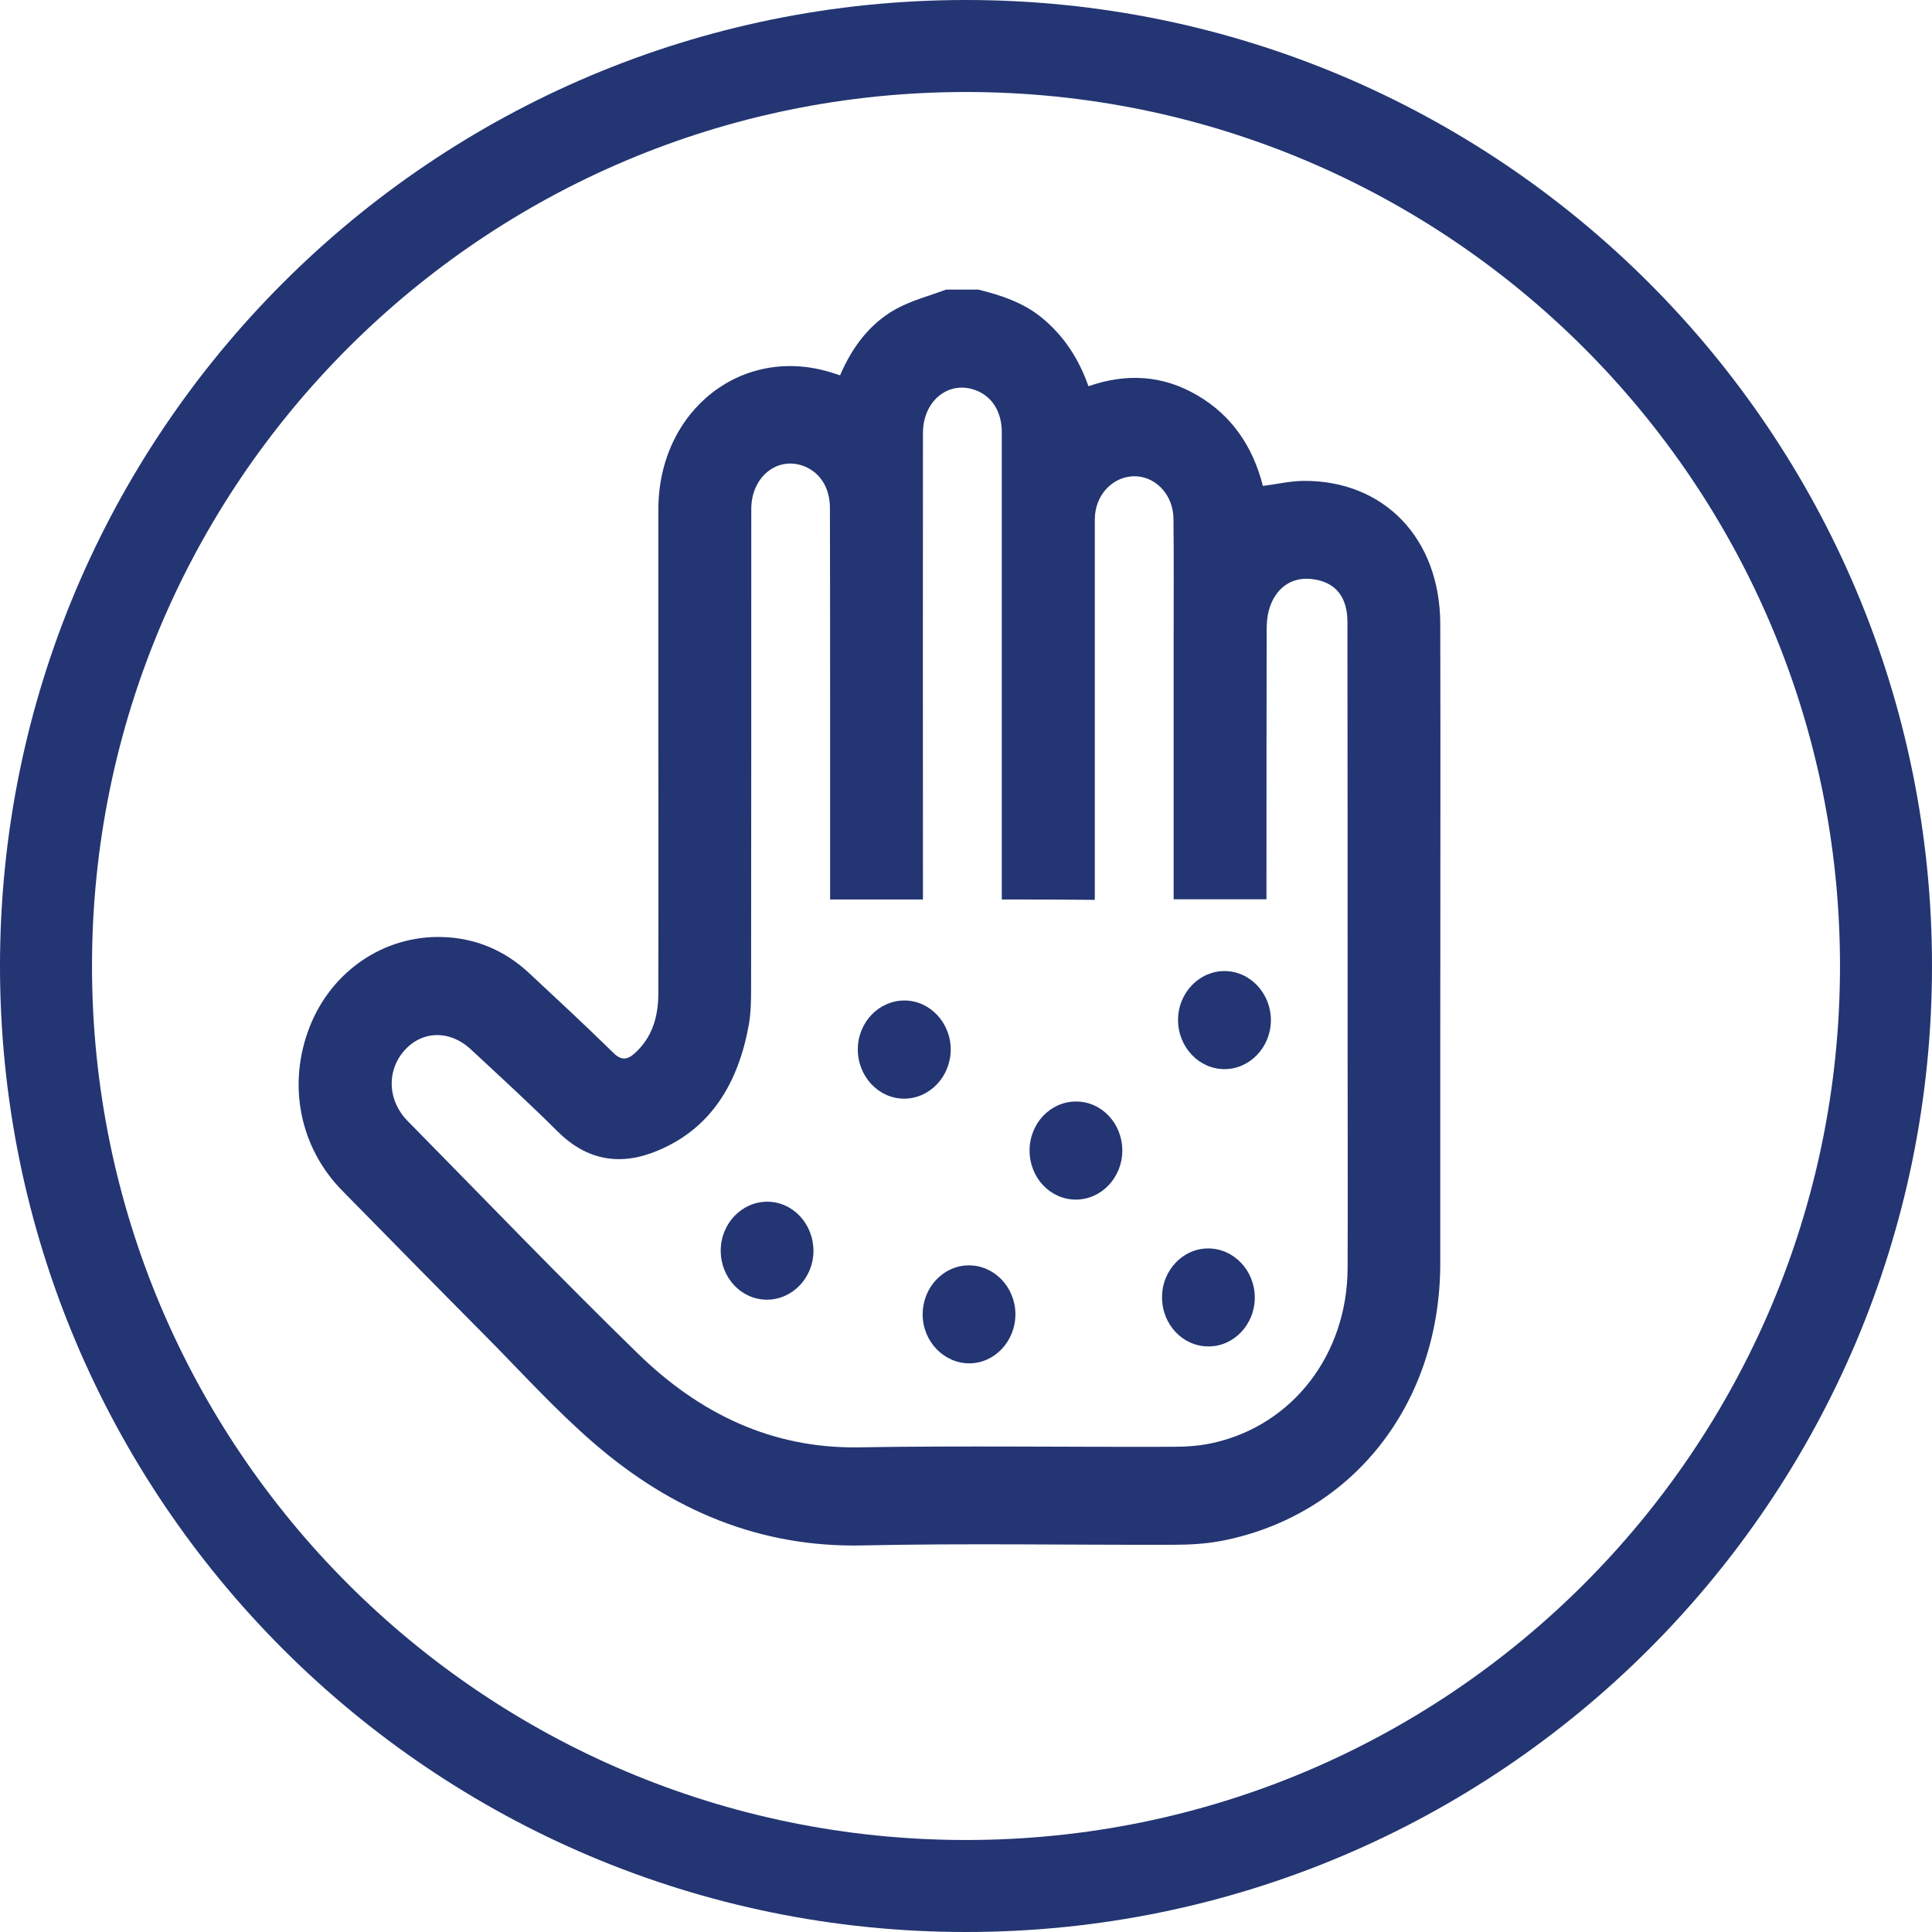
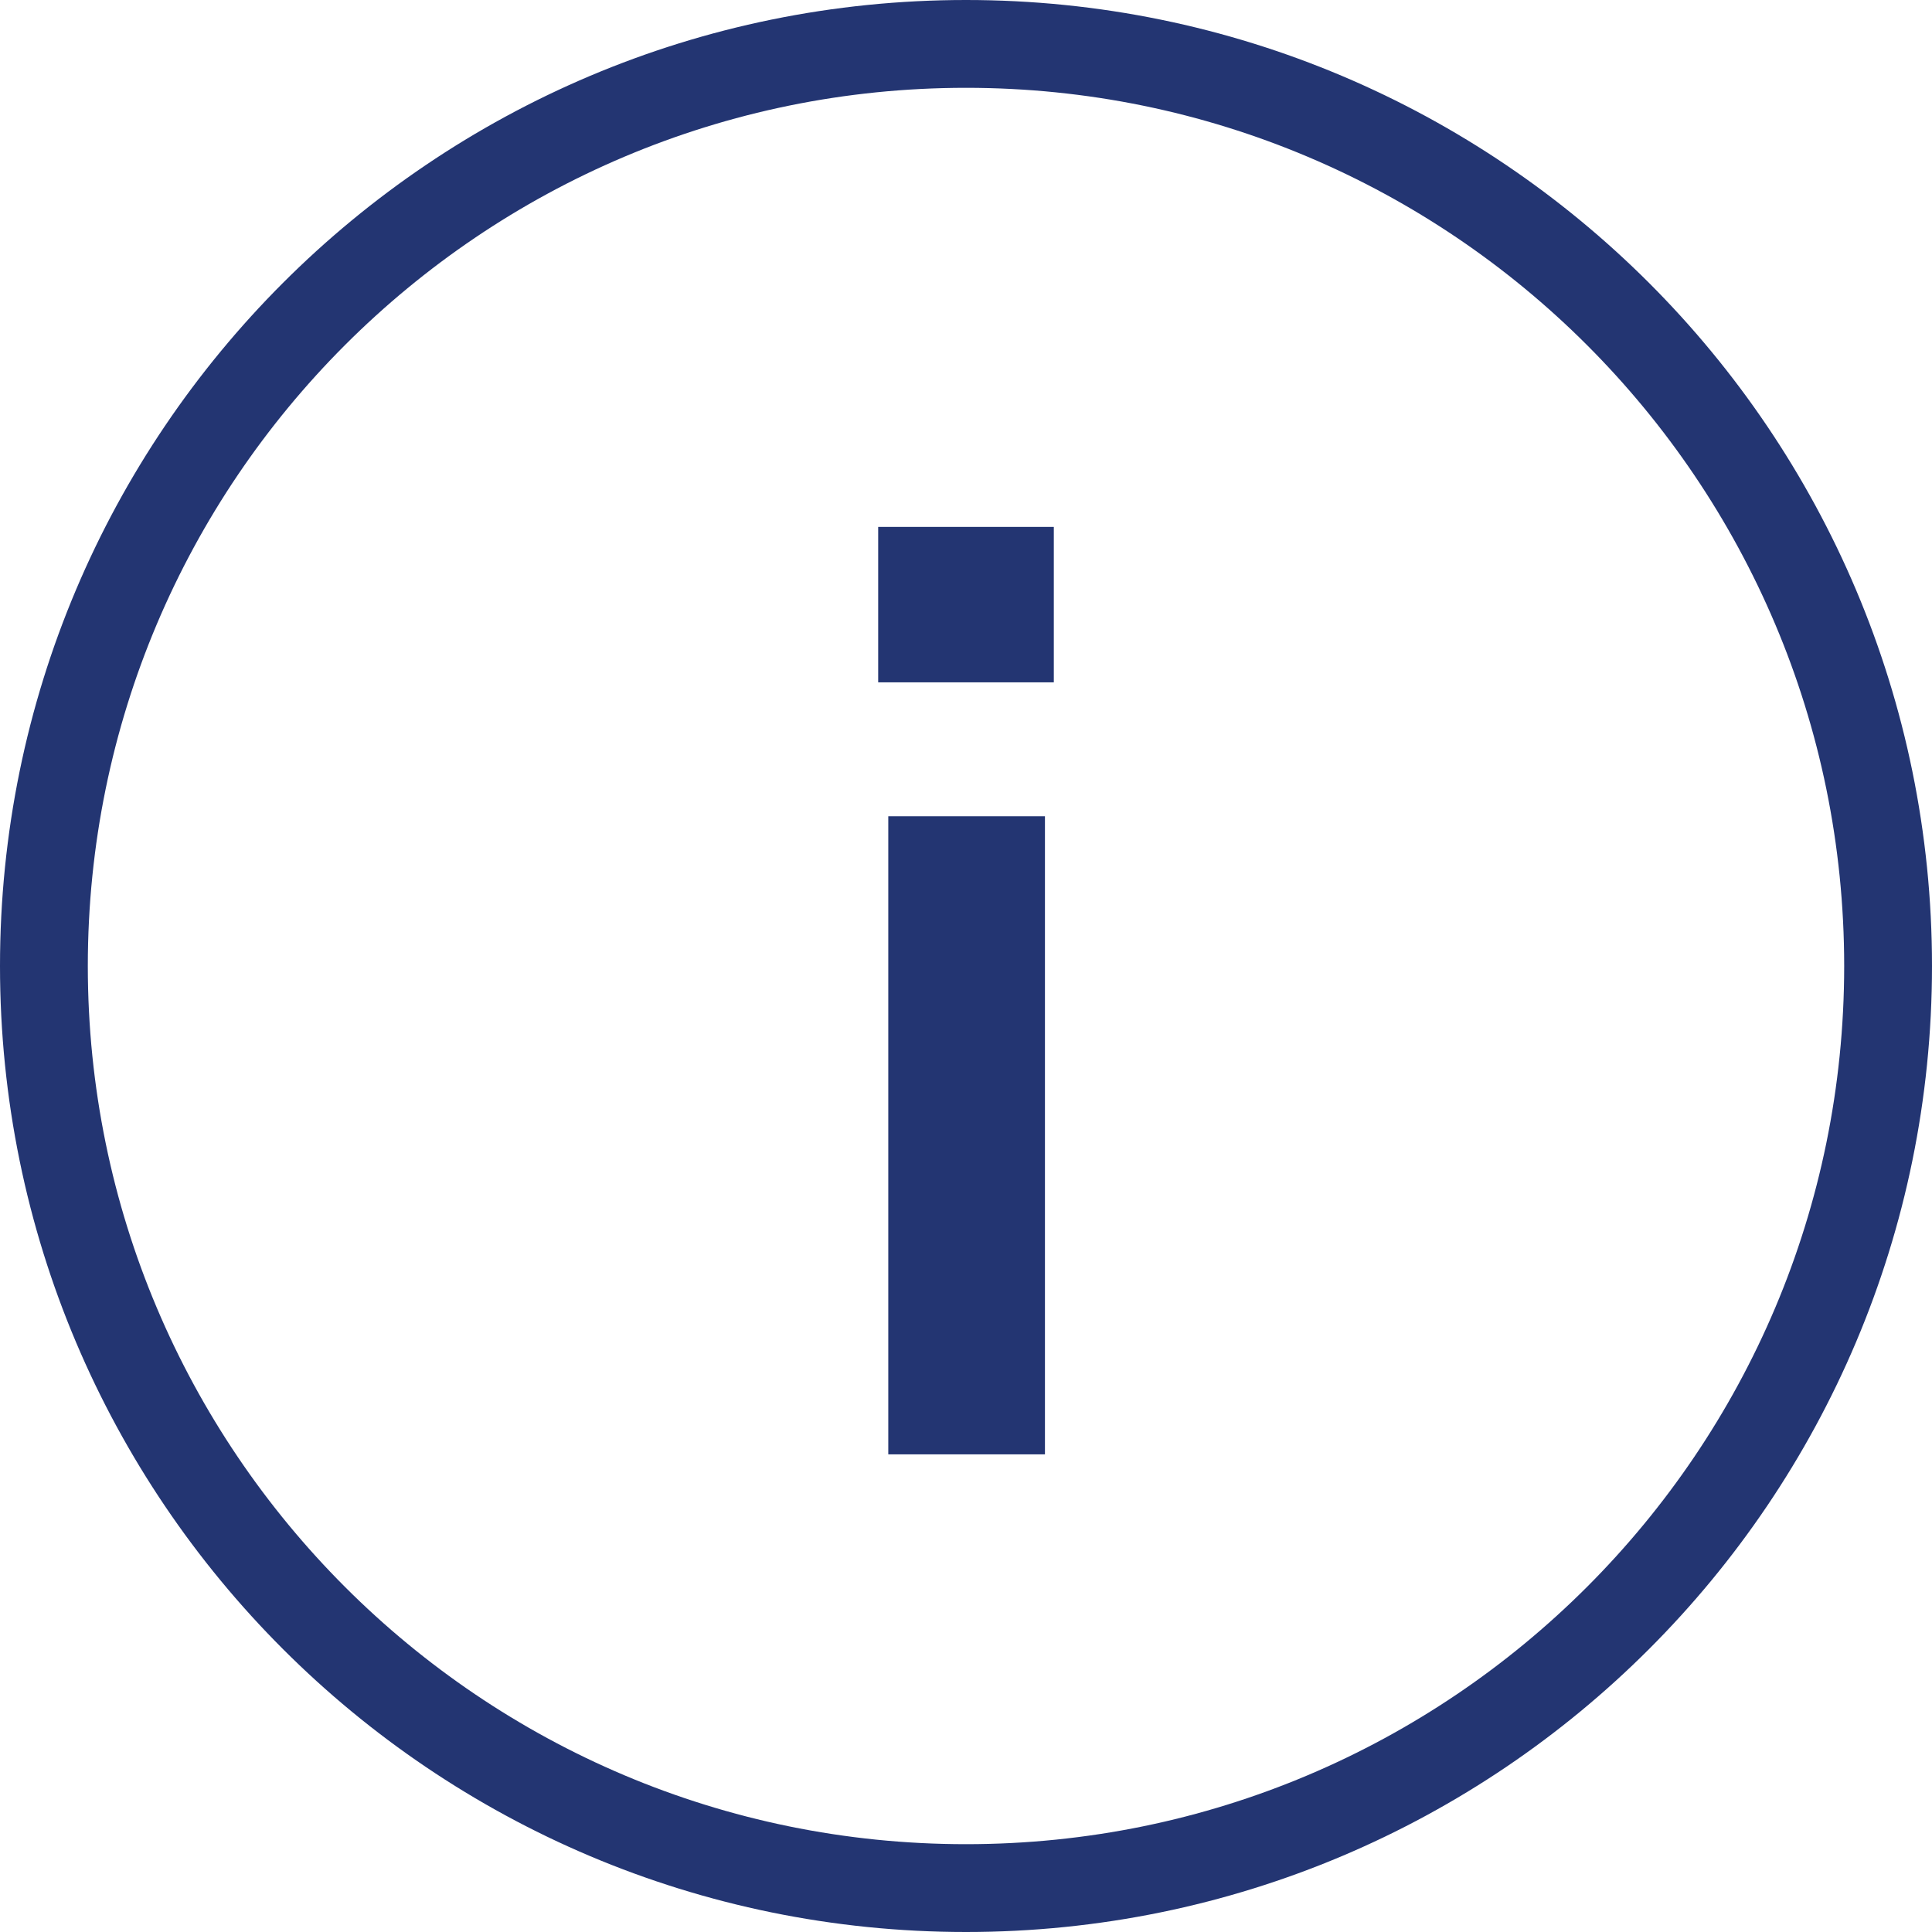
- <svg xmlns="http://www.w3.org/2000/svg" width="21" height="21" viewBox="0 0 21 21" fill="none">
-   <circle cx="10.5" cy="10.5" r="10" stroke="#233572" />
-   <path d="M10.636 3.148C10.882 3.21 11.121 3.287 11.326 3.455C11.56 3.648 11.724 3.894 11.831 4.198C12.243 4.055 12.639 4.076 13.016 4.298C13.387 4.515 13.619 4.853 13.727 5.282C13.878 5.263 14.022 5.229 14.166 5.227C15.046 5.22 15.653 5.854 15.655 6.782C15.659 8.314 15.655 9.847 15.655 11.377C15.655 12.164 15.655 12.949 15.655 13.736C15.653 15.26 14.703 16.47 13.281 16.748C13.108 16.781 12.931 16.791 12.755 16.791C11.628 16.794 10.501 16.774 9.376 16.798C8.262 16.823 7.3 16.417 6.456 15.687C6.04 15.328 5.667 14.915 5.278 14.522C4.757 13.998 4.24 13.471 3.723 12.945C3.257 12.474 3.12 11.786 3.367 11.159C3.604 10.556 4.172 10.168 4.803 10.185C5.159 10.194 5.477 10.324 5.747 10.573C6.056 10.861 6.365 11.148 6.668 11.445C6.753 11.529 6.819 11.52 6.895 11.452C7.087 11.283 7.155 11.056 7.156 10.8C7.158 9.841 7.156 8.881 7.156 7.924C7.156 7.129 7.156 6.333 7.156 5.539C7.156 4.45 8.084 3.731 9.067 4.059C9.086 4.065 9.106 4.07 9.131 4.08C9.264 3.77 9.458 3.513 9.742 3.357C9.911 3.265 10.101 3.216 10.283 3.148C10.4 3.148 10.517 3.148 10.636 3.148ZM10.889 9.777C10.889 9.708 10.889 9.655 10.889 9.601C10.889 8.583 10.889 7.567 10.889 6.549C10.889 5.931 10.889 5.314 10.889 4.698C10.889 4.474 10.782 4.307 10.604 4.241C10.311 4.132 10.032 4.356 10.032 4.707C10.03 6.346 10.032 7.984 10.032 9.623C10.032 9.674 10.032 9.726 10.032 9.777C9.687 9.777 9.36 9.777 9.023 9.777C9.023 9.732 9.023 9.693 9.023 9.653C9.023 9.032 9.023 8.41 9.023 7.789C9.023 7.034 9.023 6.279 9.021 5.524C9.021 5.306 8.919 5.143 8.749 5.071C8.456 4.951 8.166 5.178 8.166 5.533C8.166 7.27 8.166 9.007 8.164 10.742C8.164 10.876 8.162 11.011 8.139 11.14C8.025 11.771 7.73 12.267 7.144 12.509C6.749 12.673 6.383 12.62 6.06 12.297C5.754 11.993 5.436 11.702 5.121 11.409C4.889 11.191 4.583 11.2 4.389 11.426C4.199 11.647 4.215 11.969 4.434 12.188C5.264 13.031 6.085 13.886 6.931 14.71C7.602 15.366 8.392 15.747 9.335 15.732C10.475 15.713 11.614 15.73 12.753 15.726C12.899 15.726 13.048 15.715 13.19 15.683C14.054 15.488 14.644 14.72 14.648 13.784C14.651 13.007 14.648 12.23 14.648 11.452C14.648 9.888 14.648 8.326 14.646 6.761C14.646 6.487 14.516 6.329 14.274 6.296C14.042 6.262 13.858 6.39 13.791 6.637C13.773 6.705 13.768 6.776 13.768 6.848C13.766 7.775 13.766 8.705 13.766 9.633C13.766 9.679 13.766 9.726 13.766 9.775C13.421 9.775 13.092 9.775 12.757 9.775C12.757 9.717 12.757 9.668 12.757 9.621C12.757 8.724 12.757 7.826 12.757 6.93C12.757 6.5 12.76 6.068 12.755 5.638C12.753 5.392 12.581 5.197 12.364 5.178C12.149 5.16 11.951 5.319 11.909 5.55C11.898 5.606 11.9 5.665 11.9 5.723C11.9 7.02 11.9 8.316 11.9 9.614C11.9 9.67 11.9 9.725 11.9 9.781C11.553 9.777 11.226 9.777 10.889 9.777Z" fill="#233572" />
-   <path d="M13.313 10.555C13.59 10.557 13.816 10.799 13.814 11.092C13.812 11.385 13.583 11.623 13.306 11.621C13.029 11.619 12.803 11.377 12.805 11.084C12.806 10.791 13.036 10.553 13.313 10.555Z" fill="#233572" />
-   <path d="M11.037 14.282C11.039 14.575 10.815 14.817 10.538 14.819C10.26 14.82 10.031 14.582 10.029 14.291C10.027 13.996 10.252 13.756 10.529 13.754C10.806 13.752 11.035 13.989 11.037 14.282Z" fill="#233572" />
-   <path d="M13.639 14.104C13.639 14.397 13.411 14.637 13.134 14.635C12.857 14.635 12.631 14.397 12.631 14.102C12.629 13.809 12.858 13.568 13.136 13.57C13.413 13.572 13.639 13.811 13.639 14.104Z" fill="#233572" />
-   <path d="M10.334 11.414C10.33 11.707 10.101 11.944 9.824 11.942C9.546 11.94 9.322 11.696 9.324 11.403C9.326 11.11 9.555 10.873 9.834 10.875C10.112 10.877 10.337 11.121 10.334 11.414Z" fill="#233572" />
-   <path d="M11.694 13.039C11.415 13.039 11.191 12.801 11.191 12.506C11.191 12.211 11.417 11.973 11.696 11.973C11.975 11.973 12.199 12.211 12.199 12.506C12.199 12.799 11.972 13.039 11.694 13.039Z" fill="#233572" />
-   <path d="M8.333 14.127C8.054 14.125 7.832 13.885 7.834 13.59C7.836 13.297 8.065 13.061 8.342 13.062C8.621 13.064 8.843 13.305 8.842 13.6C8.84 13.891 8.611 14.129 8.333 14.127Z" fill="#233572" />
+ <svg xmlns="http://www.w3.org/2000/svg" width="22" height="22" viewBox="0 0 22 22" fill="none">
+   <circle cx="11" cy="11" r="10.5" stroke="#233572" />
+   <path d="M10.115 16.561V9.295H11.899V16.561H10.115ZM10 6H12V7.77H10V6Z" fill="#233572" />
</svg>
